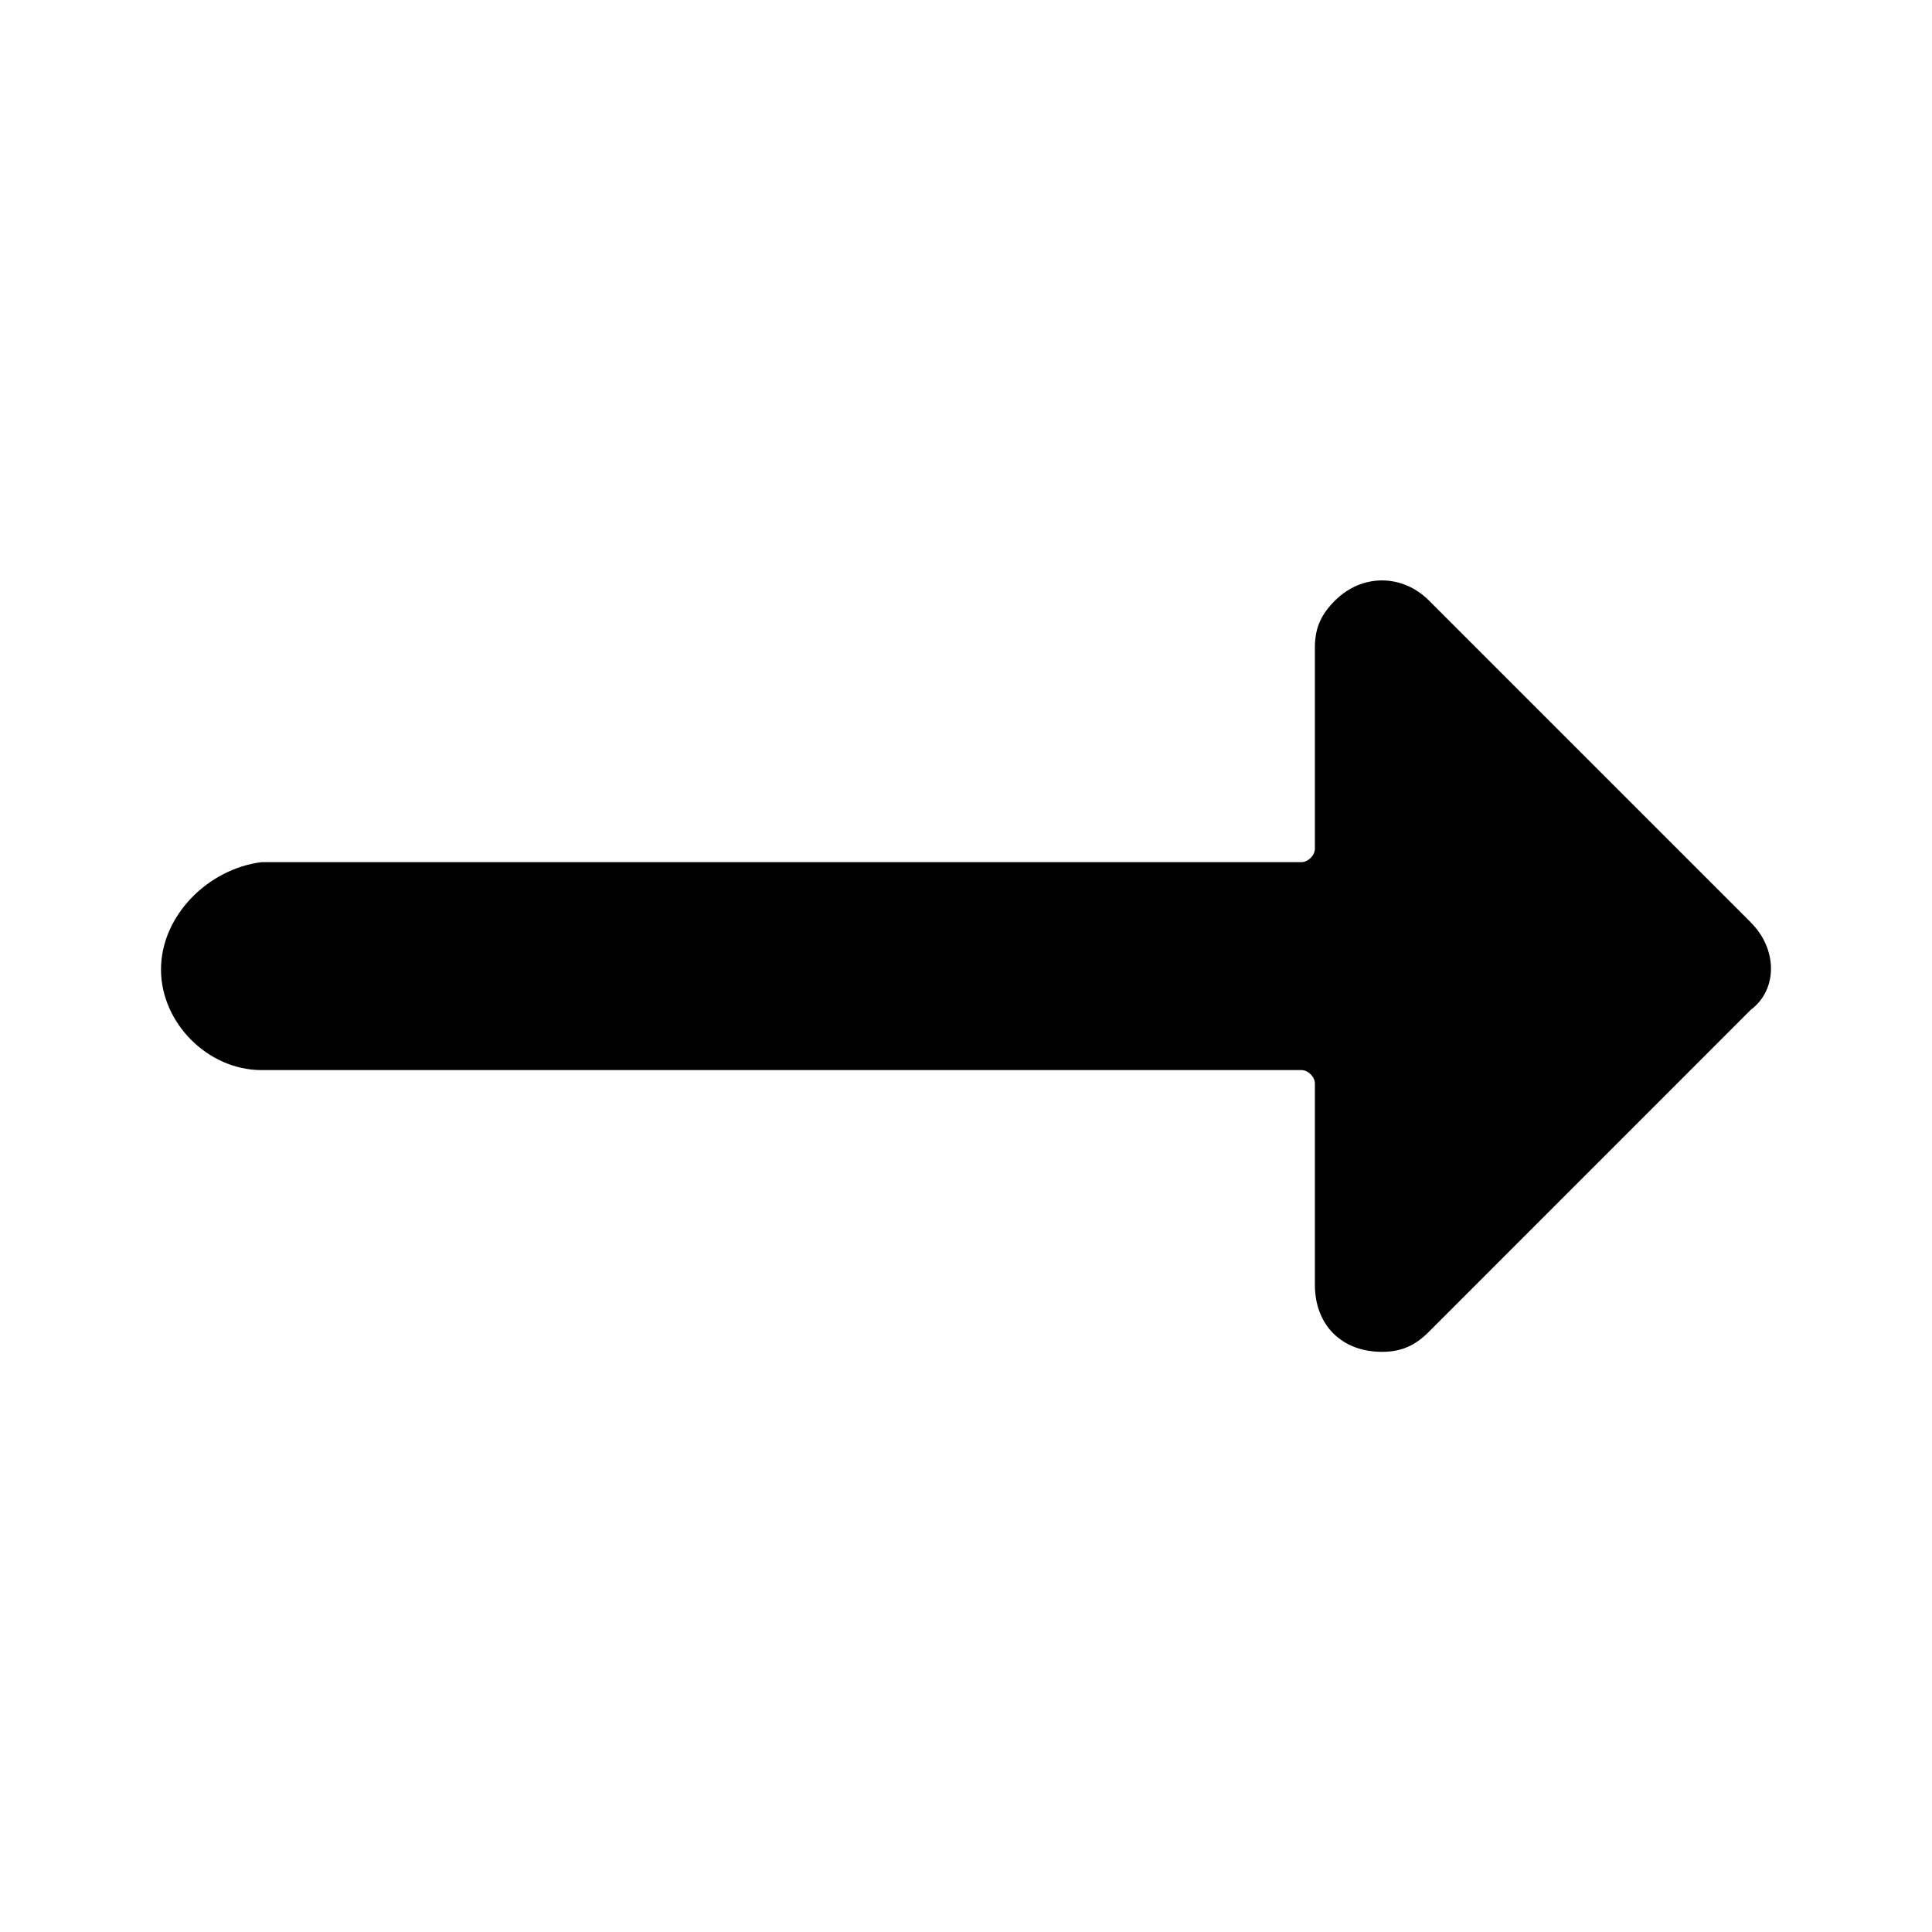
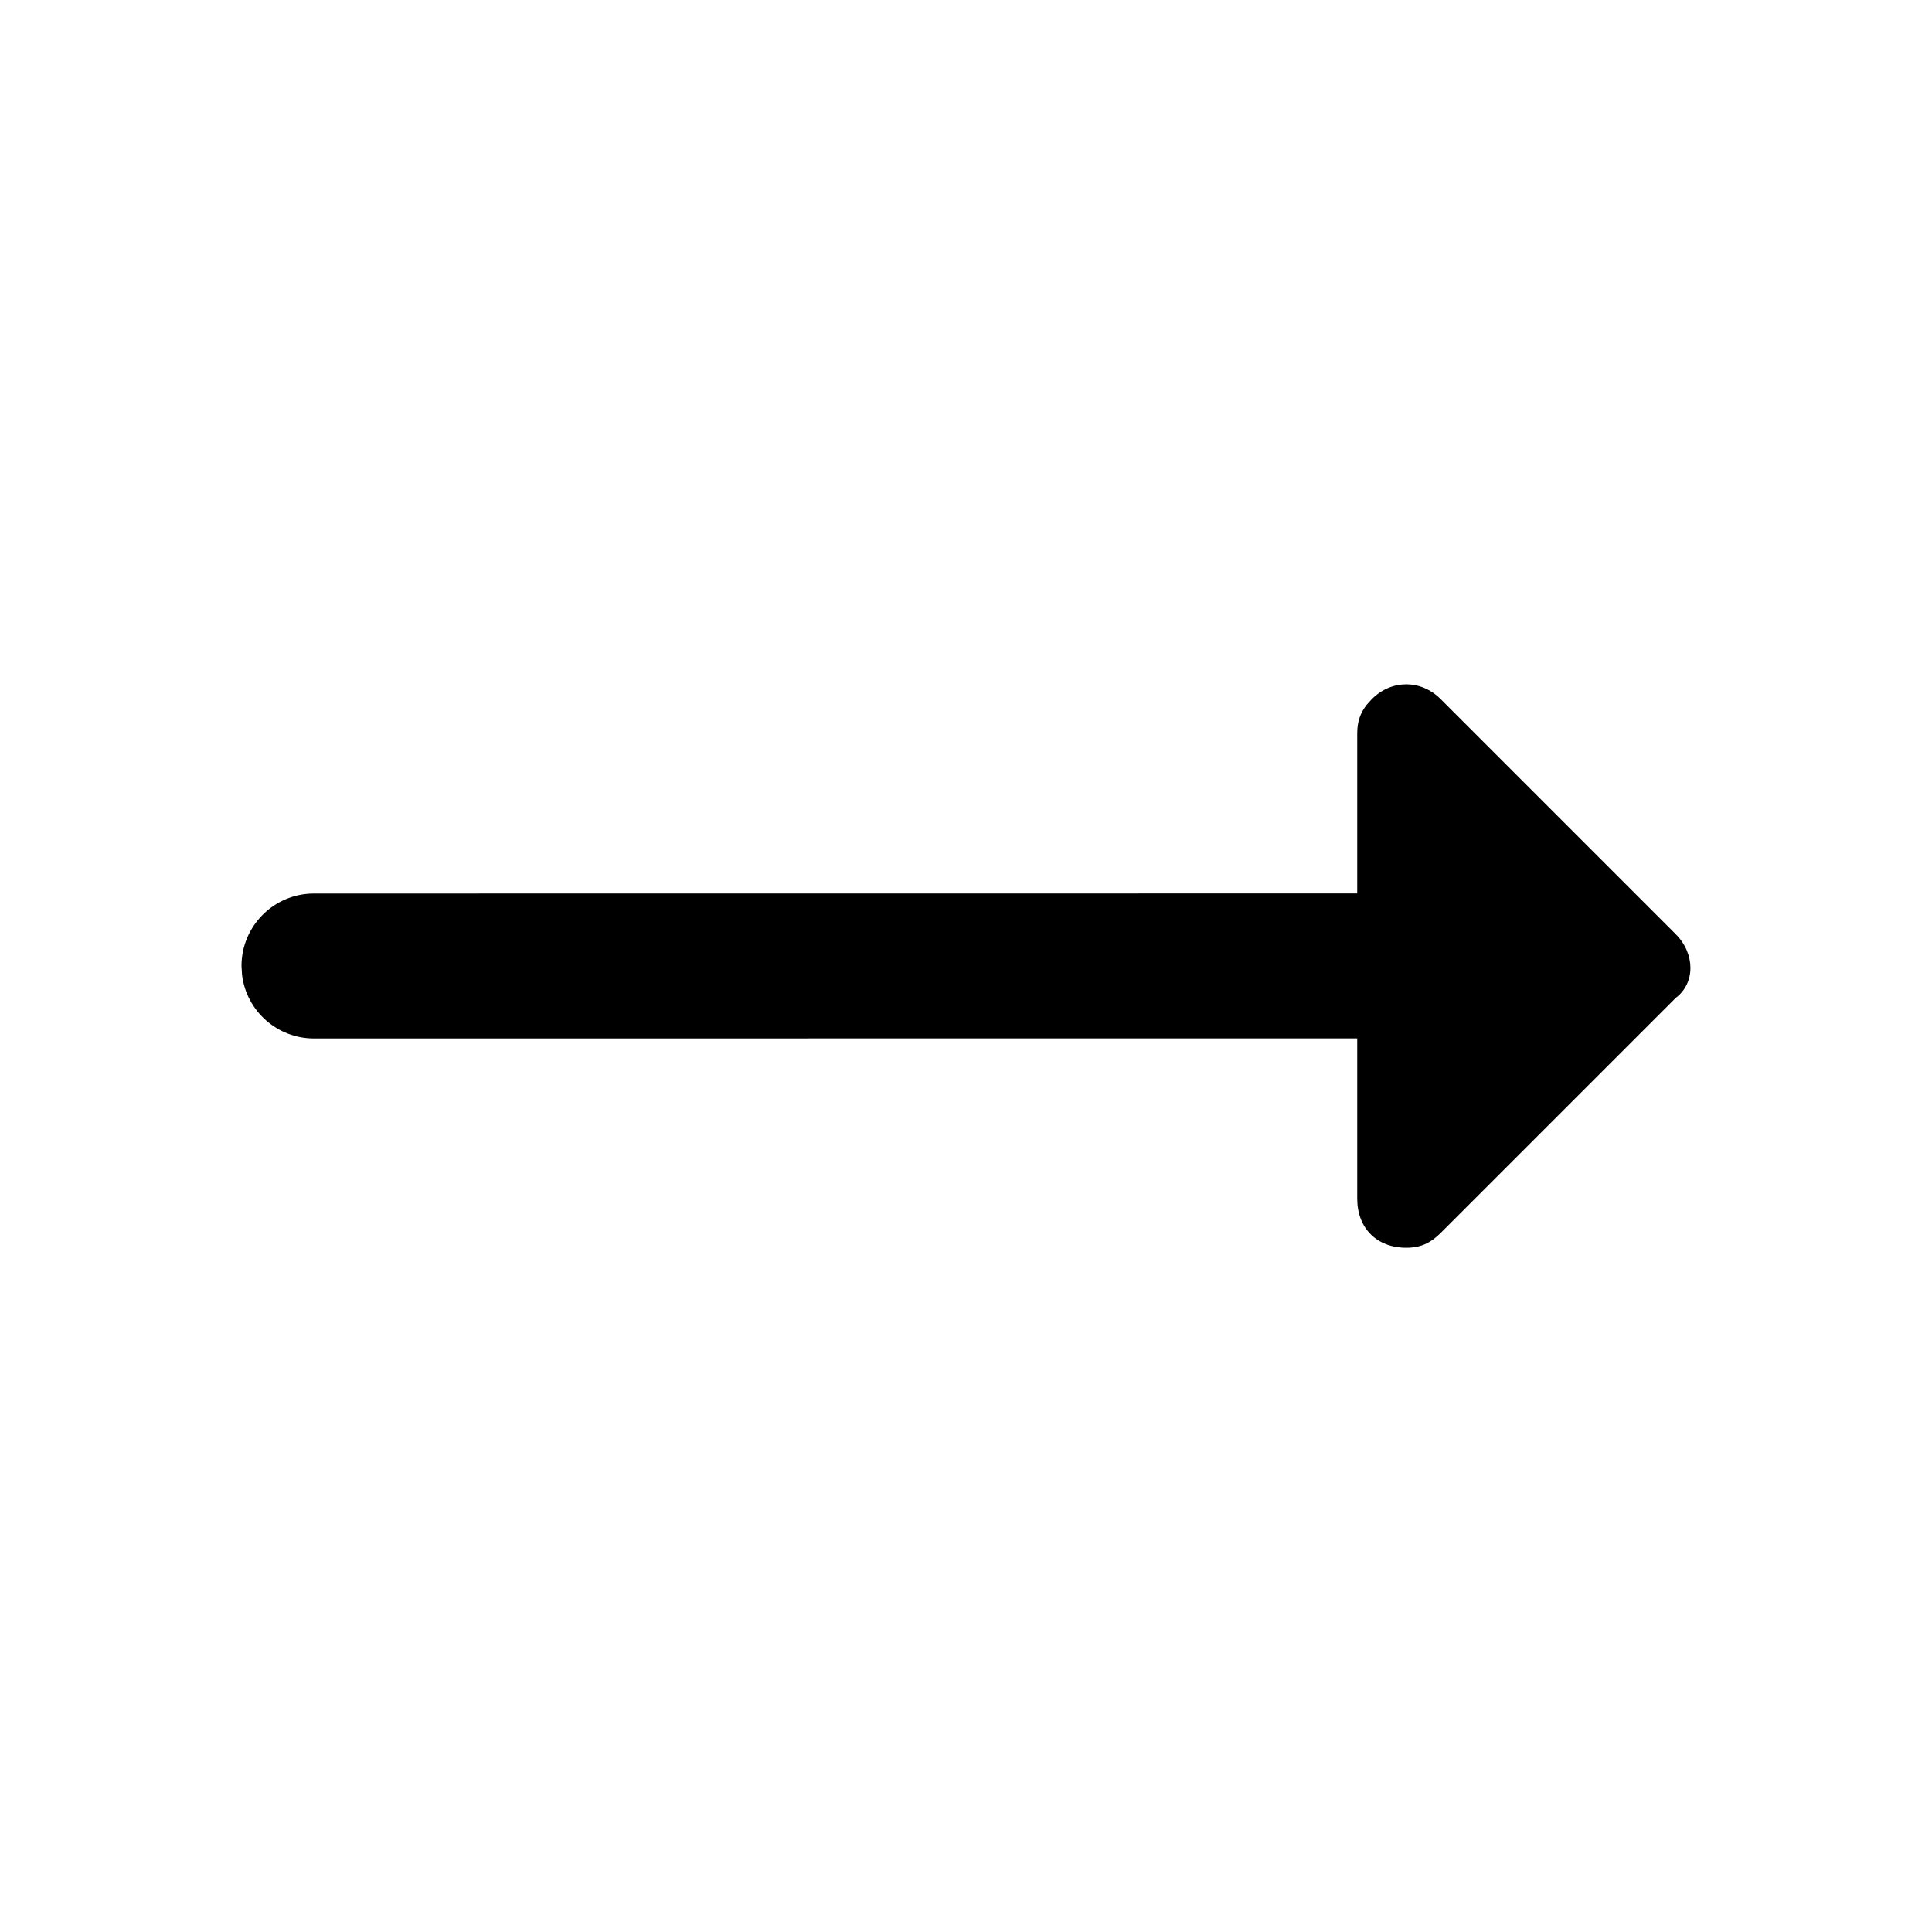
<svg xmlns="http://www.w3.org/2000/svg" width="24" height="24" viewBox="0 0 24 24">
-   <path d="M21.751 11.46l-4-4c-.333-.333-.833-.333-1.167 0-.167.167-.25.333-.25.583v2.5c0 .083-.084.167-.167.167H3.25C2.583 10.793 2 11.377 2 12.043s.583 1.25 1.25 1.25h12.917c.083 0 .167.083.167.167v2.5c0 .5.333.833.833.833.25 0 .417-.083.583-.249l4-4.001c.333-.25.333-.75 0-1.083" />
+   <path d="M17.043 8.683c.243-.243.609-.243.852 0l2.922 2.922c.243.243.243.609 0 .791l-2.922 2.922c-.122.121-.243.182-.426.182-.366 0-.609-.243-.609-.609V12.899L3.9 12.9a.9.9 0 0 1-.893-.787L3 12a.9.9 0 0 1 .9-.9l12.96-.001V9.109c0-.146.039-.253.117-.353l.066-.073z" />
</svg>
